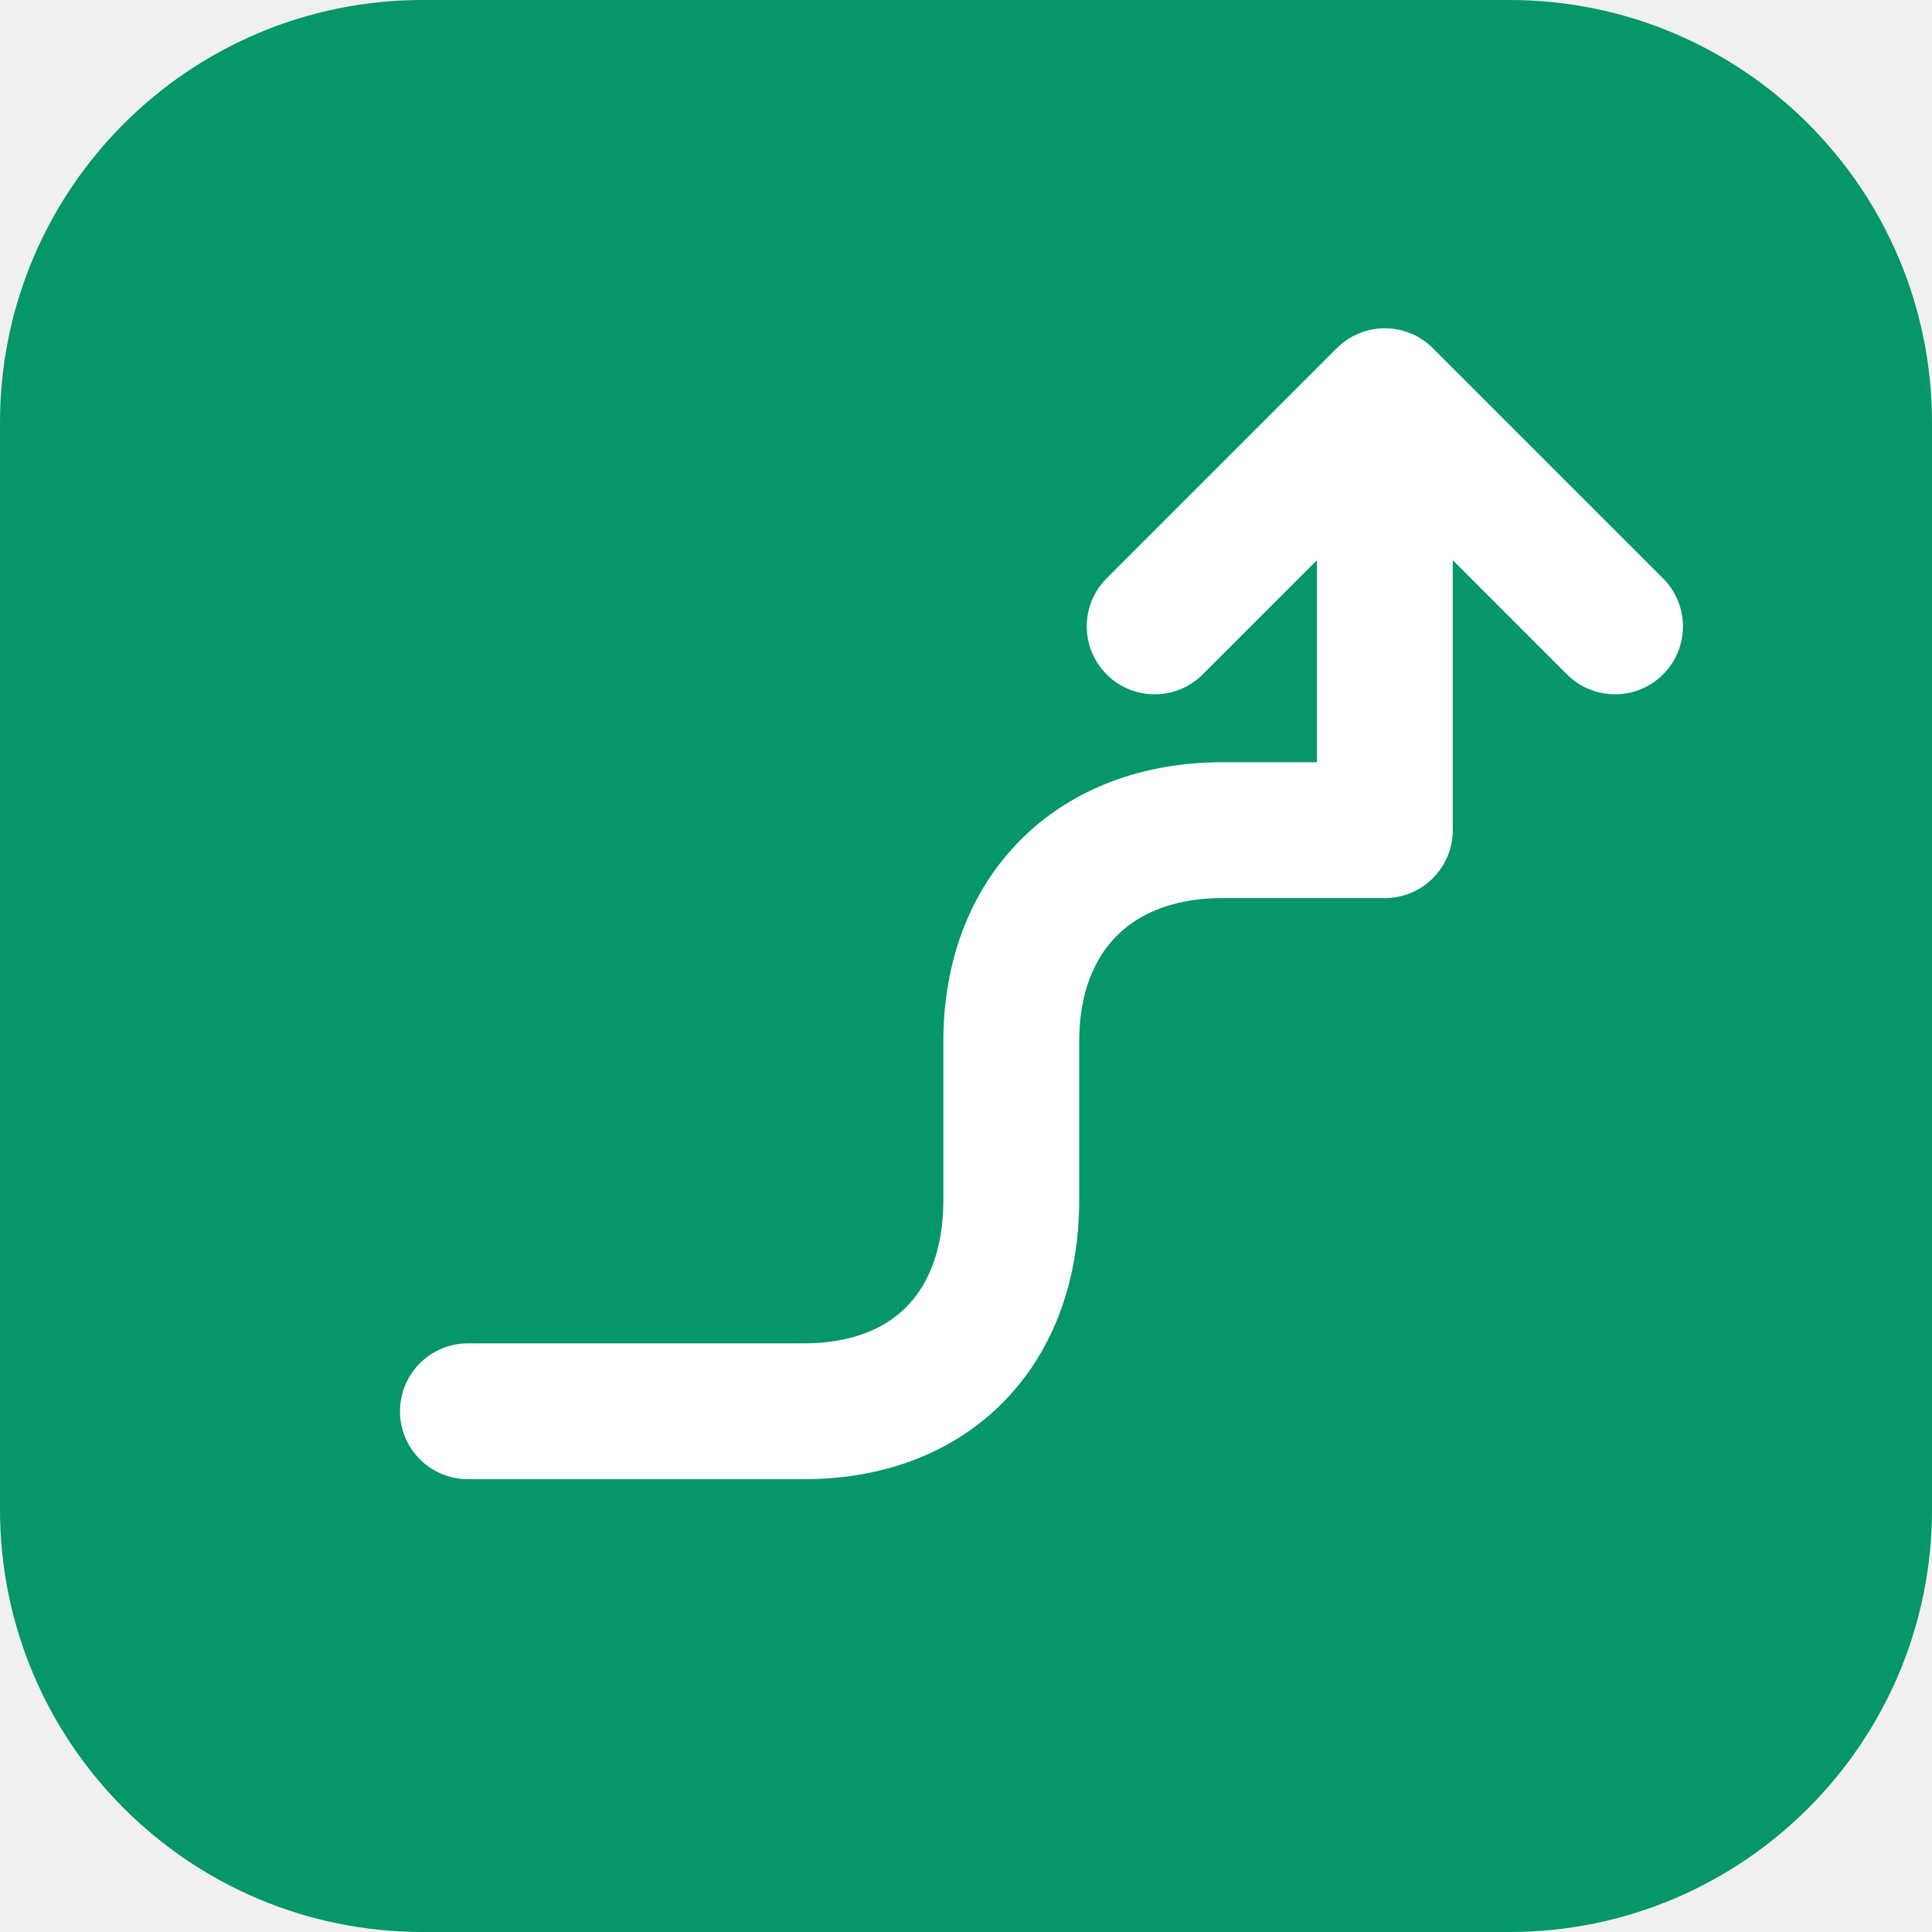
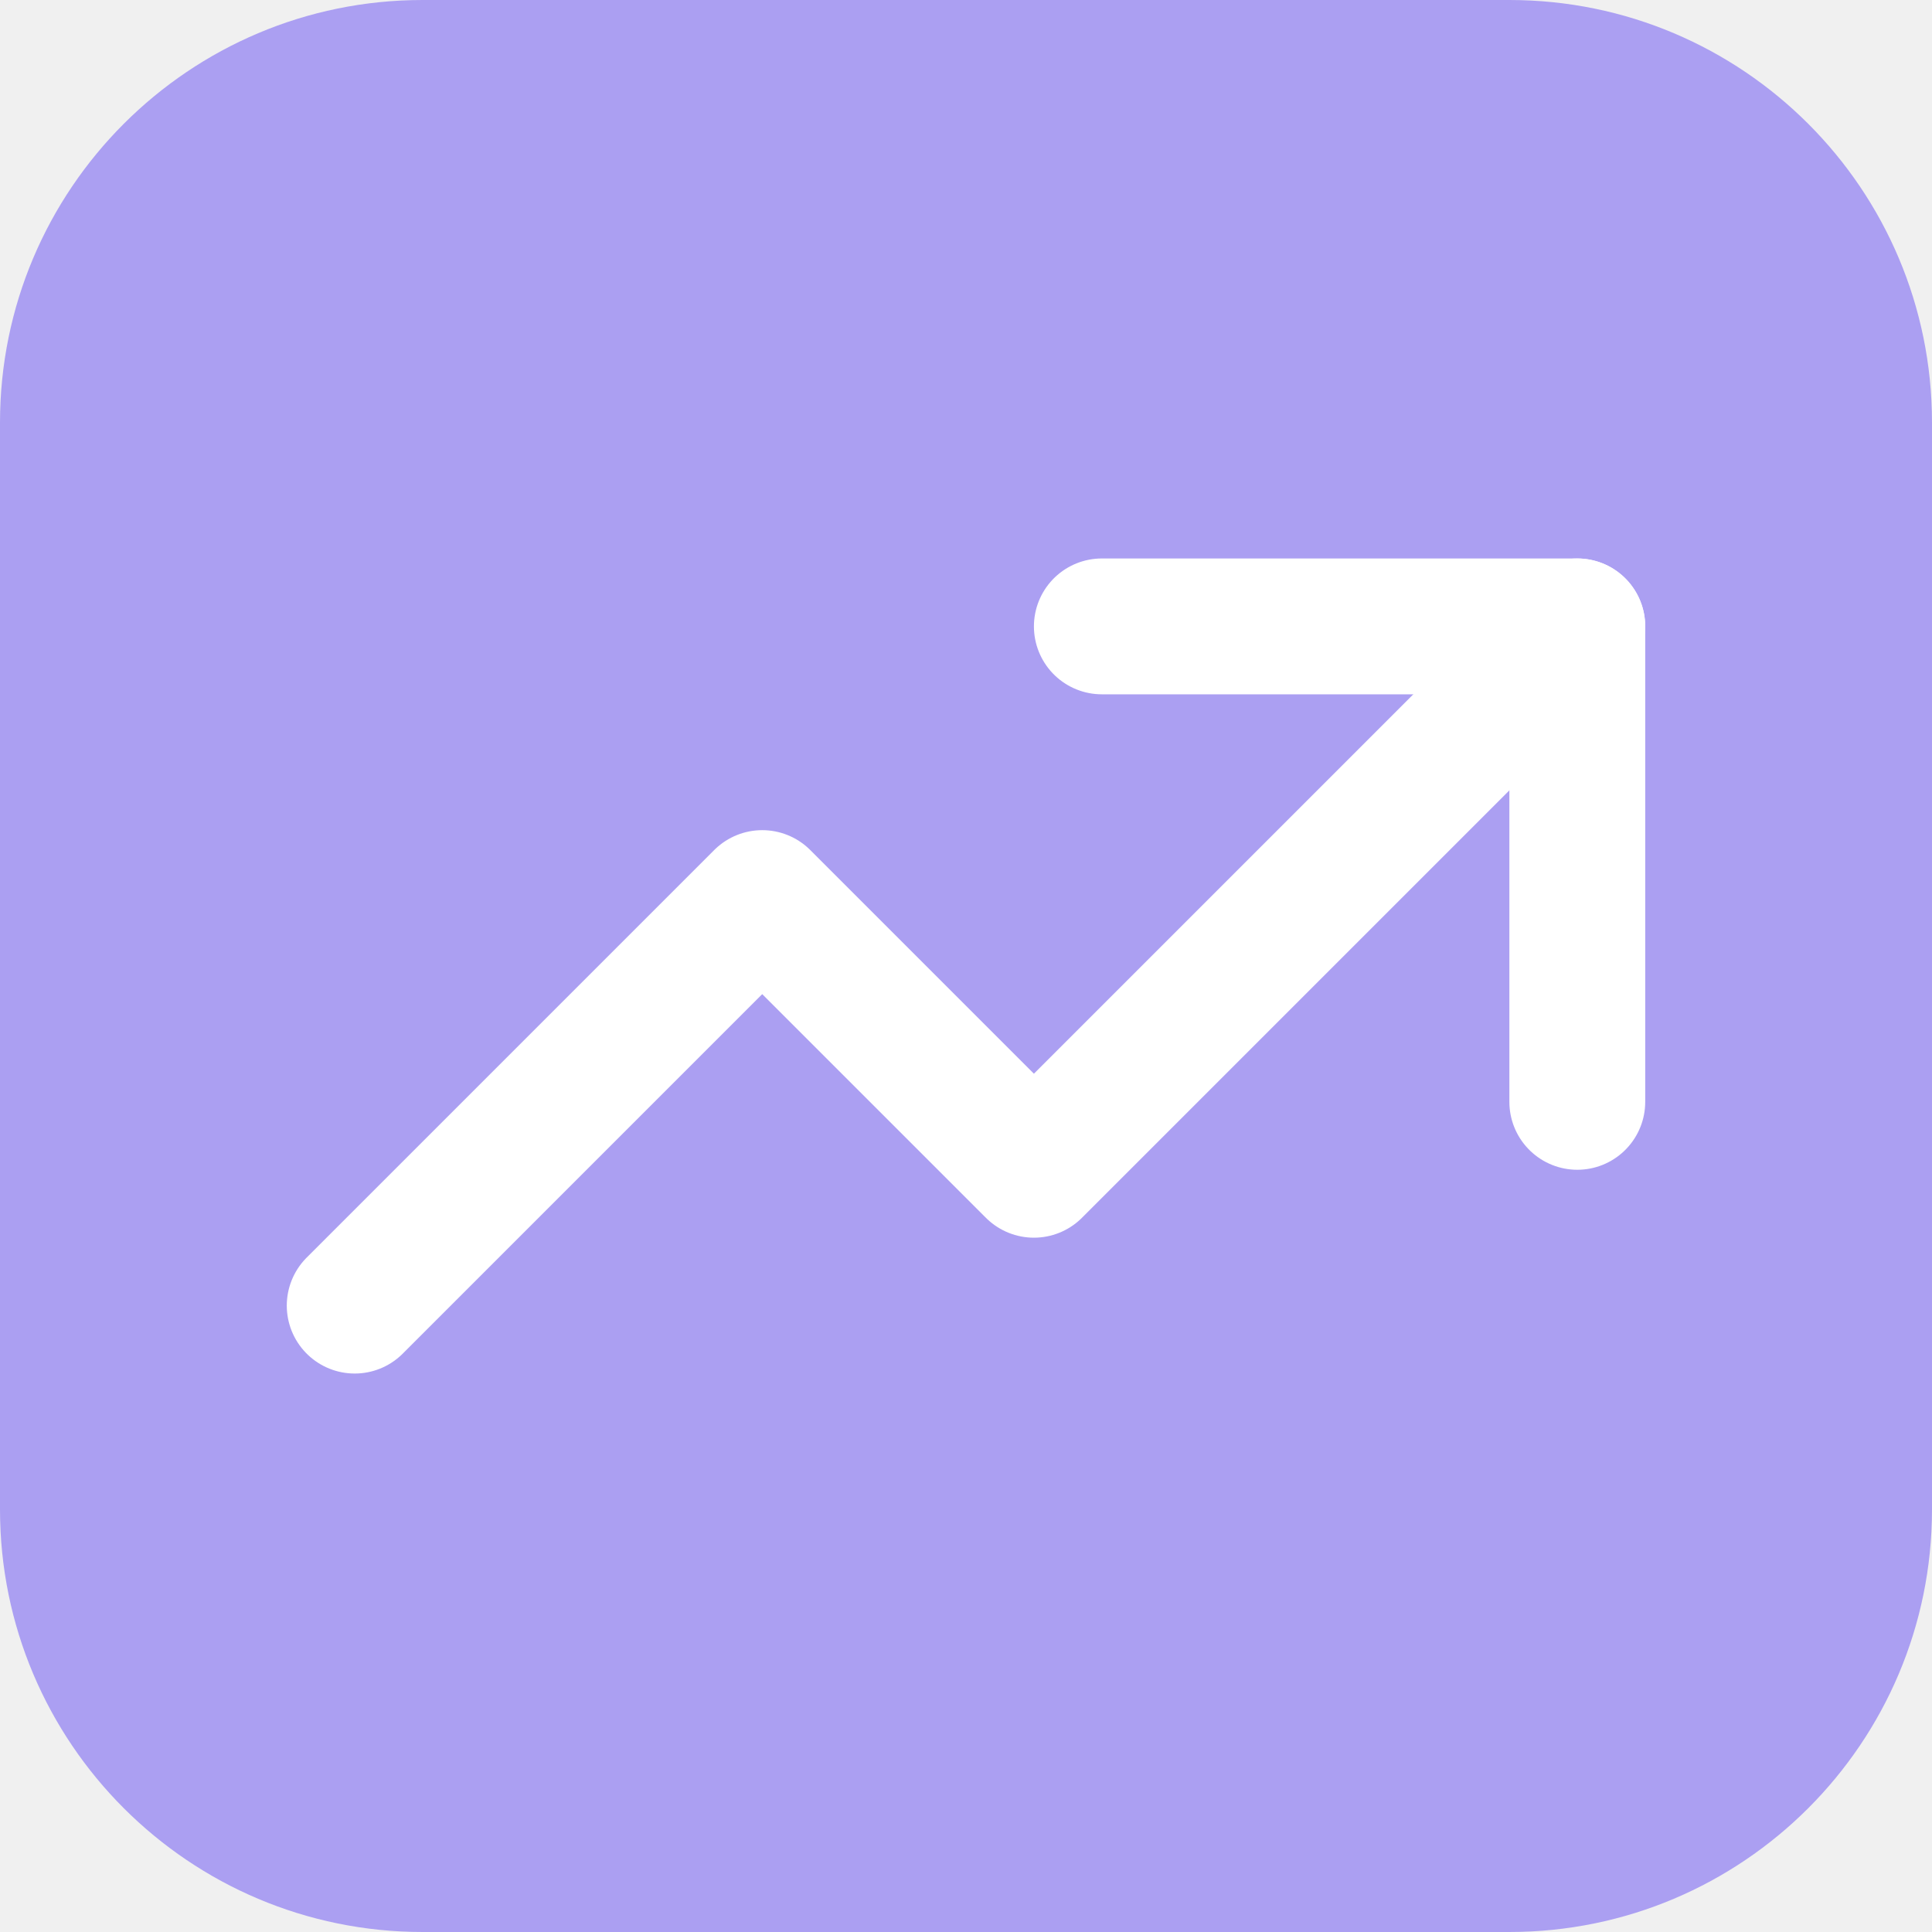
<svg xmlns="http://www.w3.org/2000/svg" viewBox="0 0 512 512">
-   <rect width="512" height="512" rx="112" fill="#059669" />
-   <path d="M124 374h89c34 0 55-22 55-56v-42c0-34 22-56 56-56h43v-86" fill="none" stroke="#fff" stroke-linecap="round" stroke-linejoin="round" stroke-width="36" />
-   <path d="m306 166 61-61 61 61" fill="none" stroke="#fff" stroke-linecap="round" stroke-linejoin="round" stroke-width="36" />
+   <rect width="512" height="512" rx="112" fill="#AB9FF2" />
+   <g transform="translate(40 40) scale(18)" fill="none" stroke="#fff" stroke-linecap="round" stroke-linejoin="round" stroke-width="2">
+     <path d="m3 17 6-6 4 4 8-8" />
+     <path d="M14 7h7v7" />
+   </g>
</svg>
